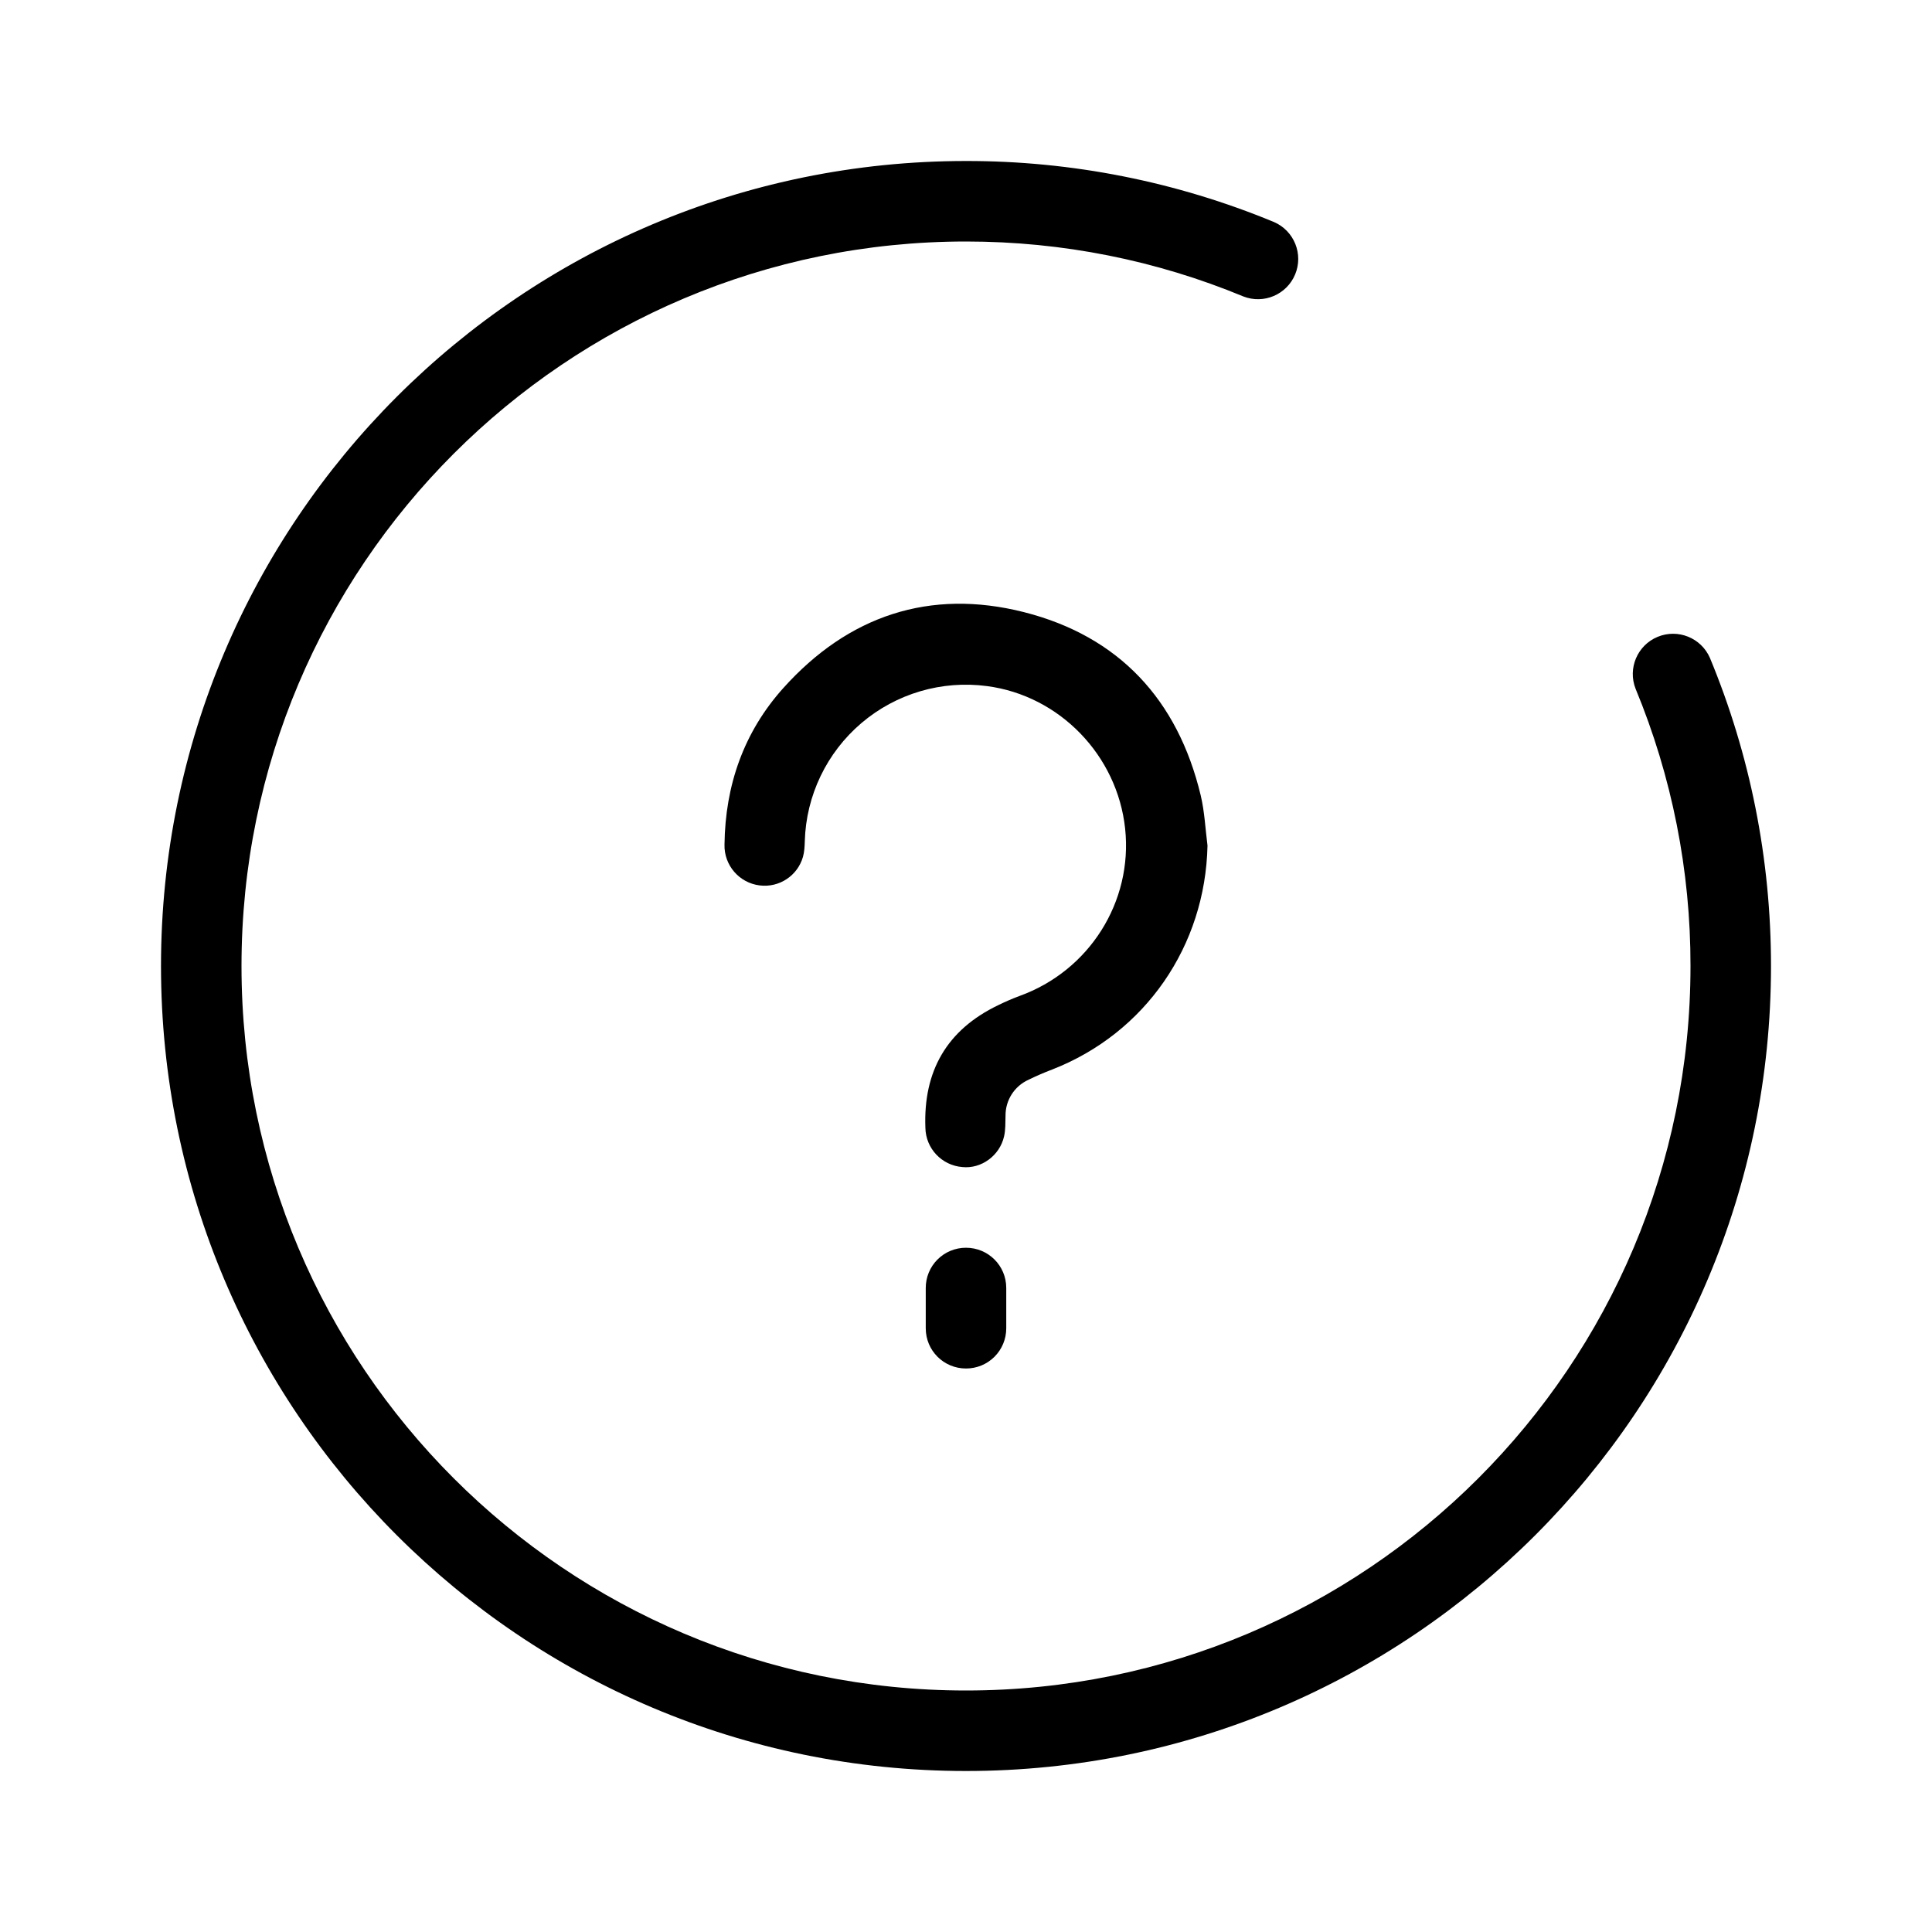
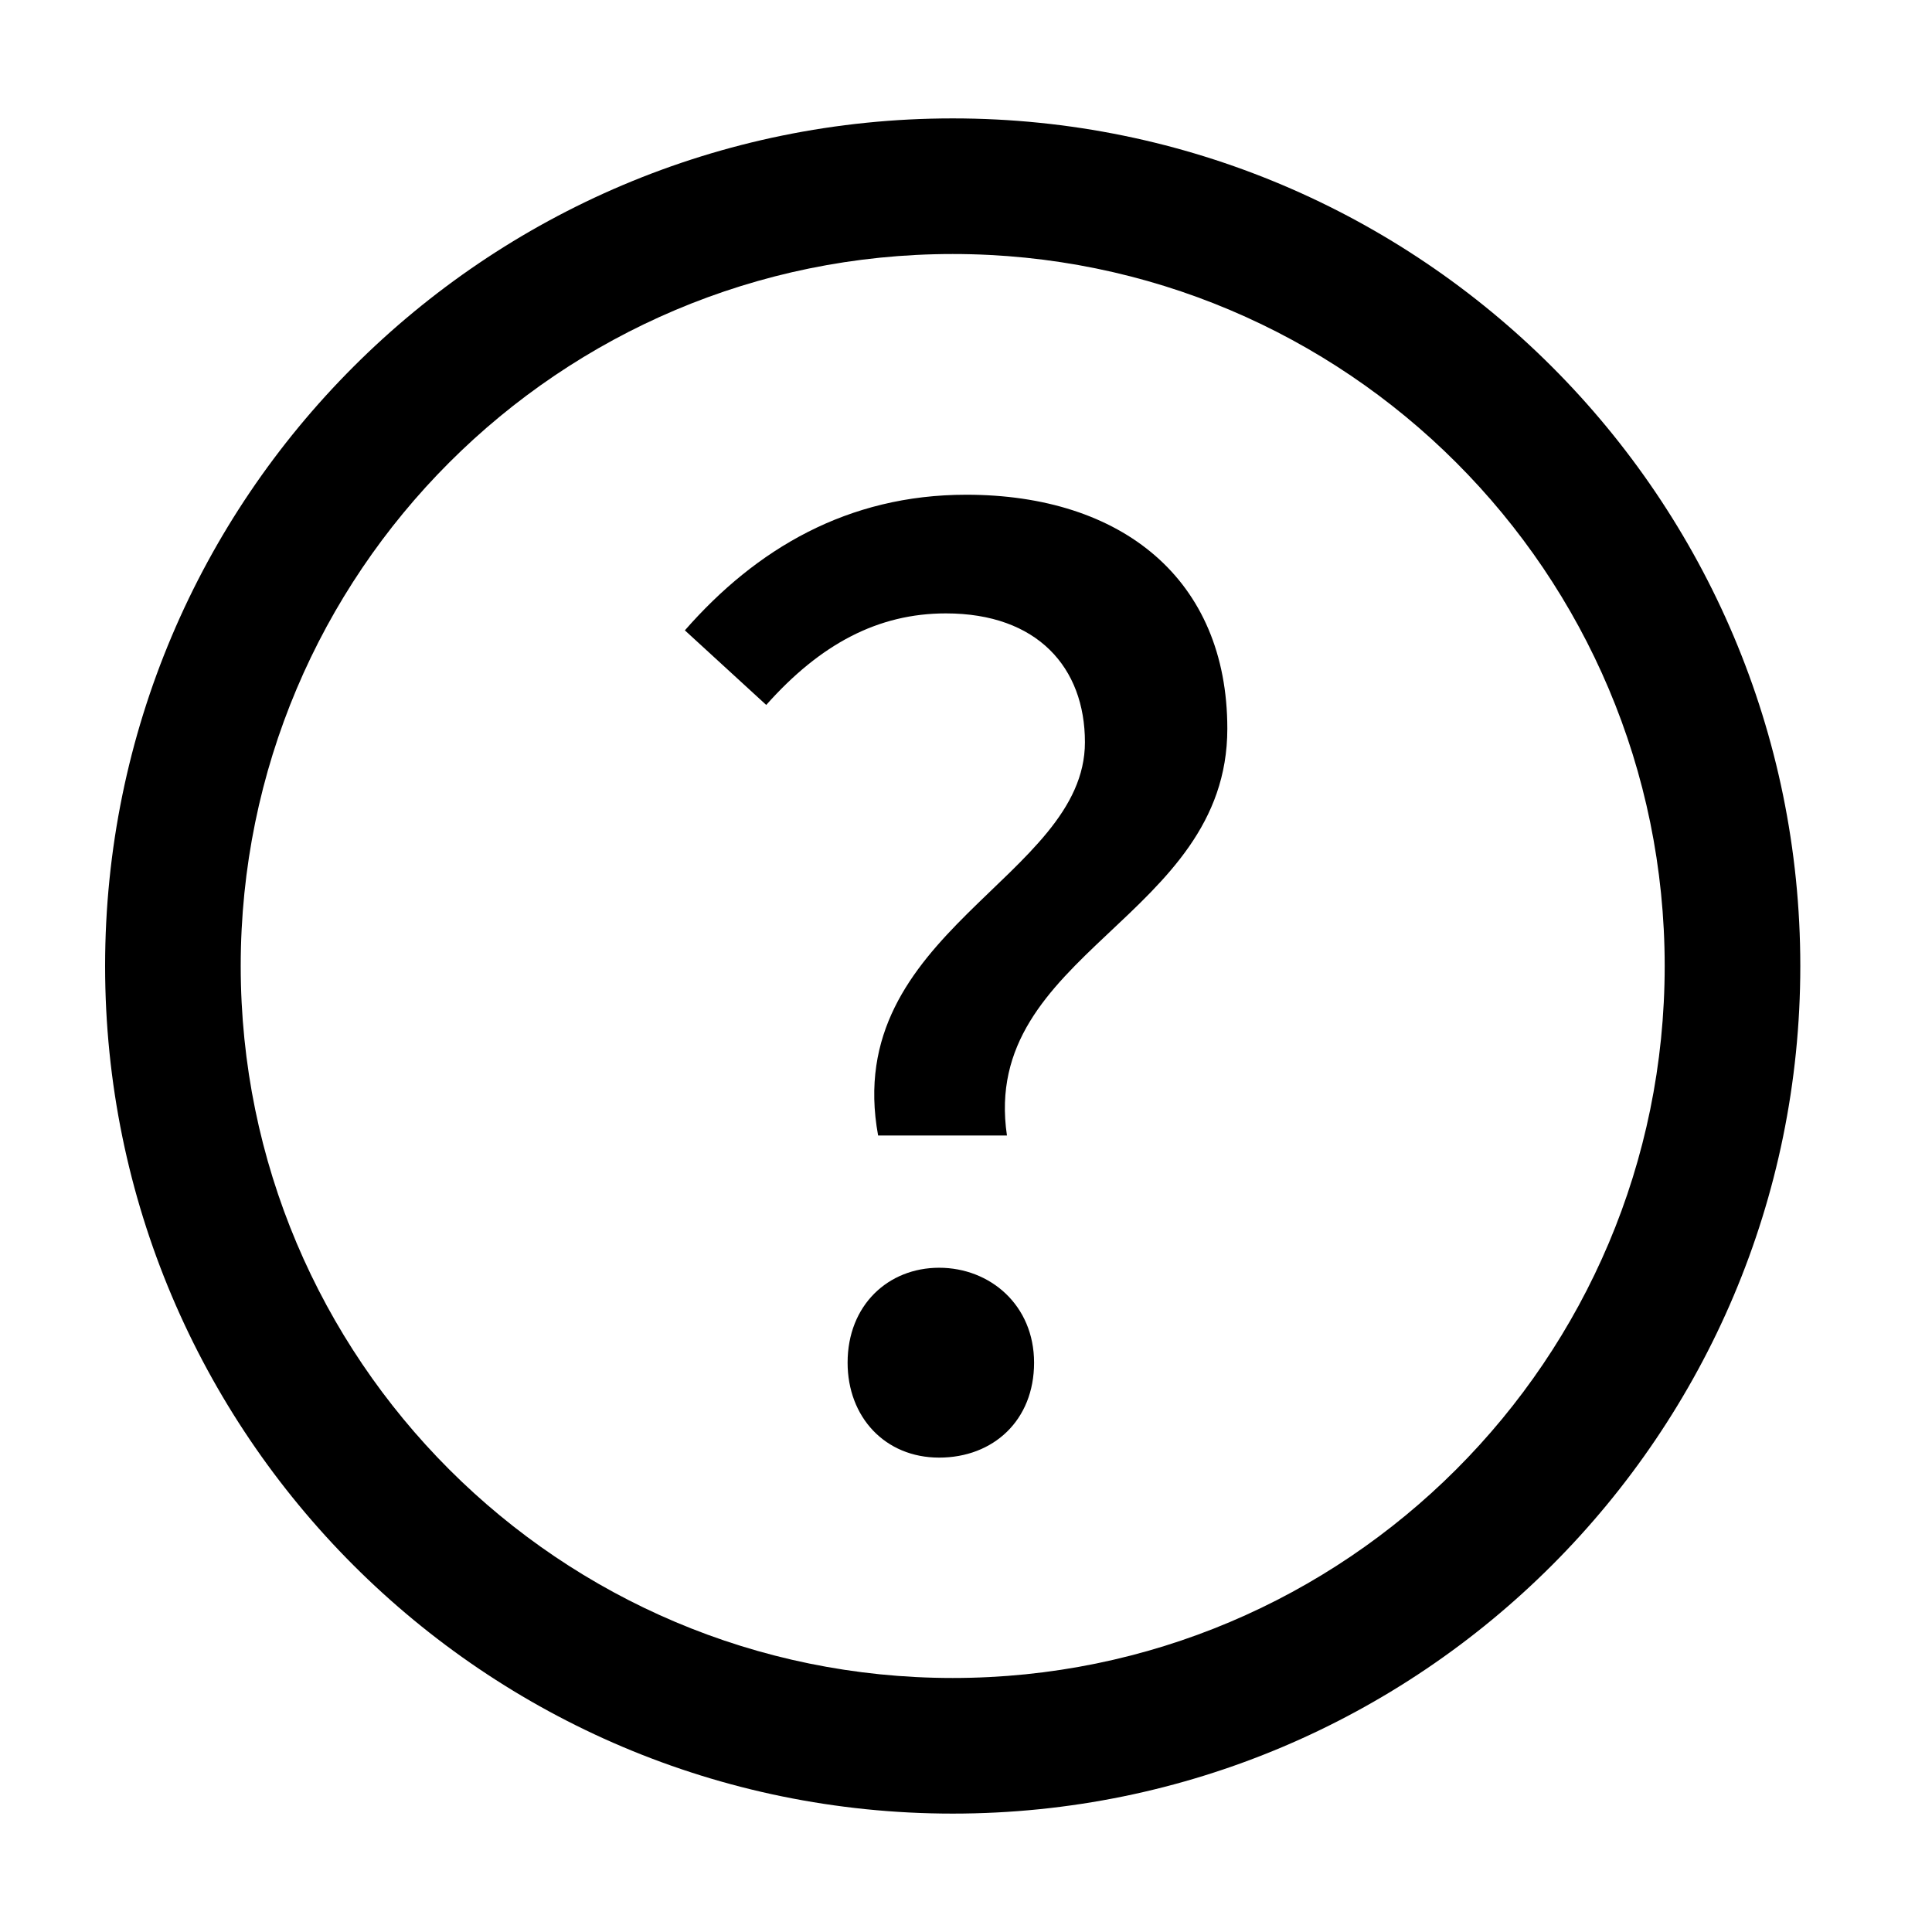
- <svg xmlns="http://www.w3.org/2000/svg" t="1699962534779" class="icon" fill="currentColor" viewBox="0 0 1024 1024" version="1.1" p-id="15087" width="64" height="64">
-   <path d="M675.328 117.717A425.429 425.429 0 0 0 512 85.333C276.352 85.333 85.333 276.352 85.333 512s191.019 426.667 426.667 426.667 426.667-191.019 426.667-426.667c0-56.747-11.093-112-32.384-163.328a21.333 21.333 0 0 0-39.403 16.341A382.763 382.763 0 0 1 896 512c0 212.075-171.925 384-384 384S128 724.075 128 512 299.925 128 512 128c51.115 0 100.8 9.984 146.987 29.12a21.333 21.333 0 0 0 16.341-39.403z m-117.717 449.173a145.92 145.92 0 0 0-12.501 5.419 20.693 20.693 0 0 0-12.16 19.029c-0.107 3.648 0.043 7.424-0.768 10.944-2.325 10.304-12.16 17.344-22.144 16.277a21.248 21.248 0 0 1-19.563-20.8c-1.152-30.037 11.349-51.925 38.613-65.003a121.813 121.813 0 0 1 11.264-4.864c36.971-13.333 60.096-49.92 56-88.64-4.117-38.912-34.773-70.571-73.216-75.605a85.355 85.355 0 0 0-96.576 82.155c-0.085 2.773-0.213 5.653-0.96 8.32a21.12 21.12 0 0 1-22.955 15.168 21.248 21.248 0 0 1-18.645-21.696c0.384-31.36 10.197-59.541 31.147-82.88 34.411-38.357 77.653-52.907 127.531-40.277 50.347 12.757 81.557 46.4 93.717 97.109 2.069 8.661 2.453 17.728 3.605 26.624-1.131 53.248-32.981 99.477-82.389 118.72zM490.667 682.667A21.269 21.269 0 0 1 512 661.333c11.776 0 21.333 9.451 21.333 21.312v21.376A21.269 21.269 0 0 1 512 725.333c-11.776 0-21.333-9.451-21.333-21.312v-21.376z" fill="currentColor" p-id="15088" />
+ <svg xmlns="http://www.w3.org/2000/svg" t="1701775766029" class="icon" viewBox="0 0 1042 1024" version="1.1" p-id="30628" width="64" height="64">
+   <path d="M513.829 969.143c-252.343 0-457.143-204.8-457.143-457.143s204.8-457.143 457.143-457.143 457.143 204.8 457.143 457.143-204.8 457.143-457.143 457.143z m0-841.143c-212.114 0-384 171.886-384 384s171.886 384 384 384 384-171.886 384-384-171.886-384-384-384z" p-id="30629" fill="currentColor" />
+   <path d="M585.143 391.314c0-40.229-25.6-69.486-74.971-69.486-36.571 0-67.657 16.457-96.914 49.371l-43.886-40.229c38.4-43.886 87.771-73.143 151.771-73.143 84.114 0 140.8 45.714 140.8 126.171 0 102.4-133.486 120.686-118.857 219.429h-69.486c-20.114-109.714 111.543-138.971 111.543-212.114z m-128 334.629c0-31.086 21.943-51.2 49.371-51.2 27.429 0 51.2 20.114 51.2 51.2 0 31.086-21.943 51.2-51.2 51.2-29.257 0-49.371-21.943-49.371-51.2z" p-id="30630" fill="currentColor" />
</svg>
